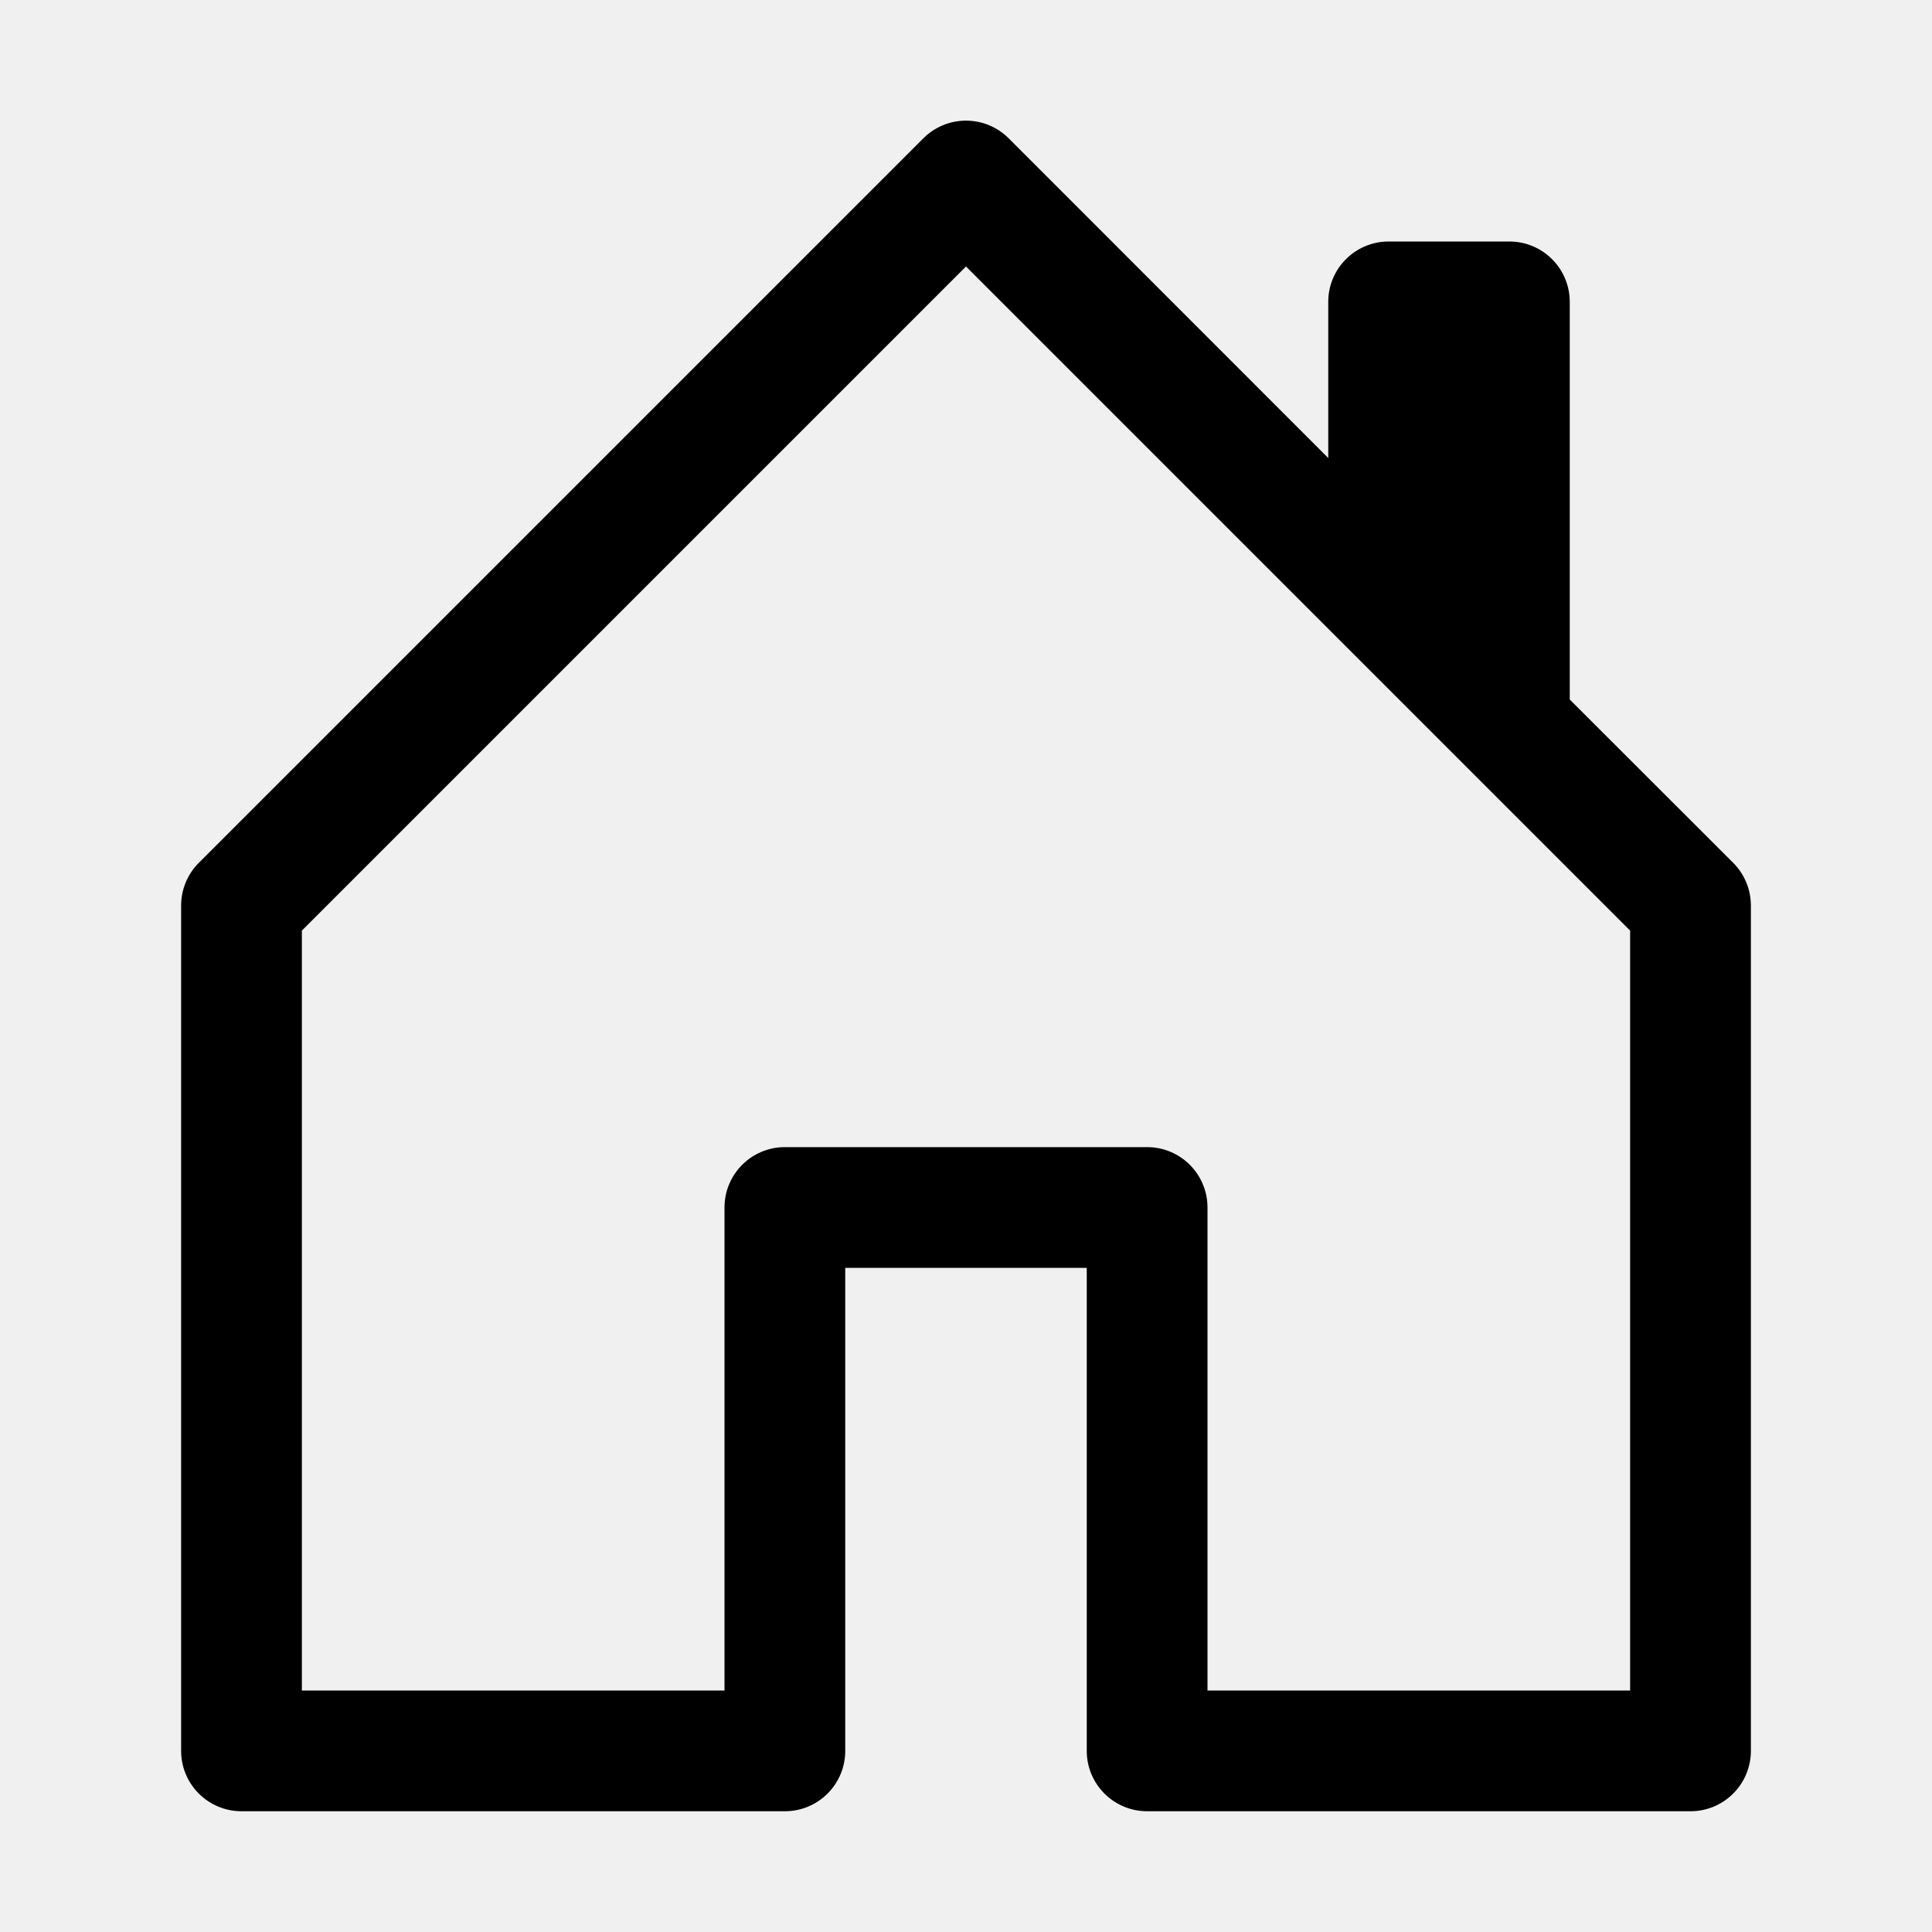
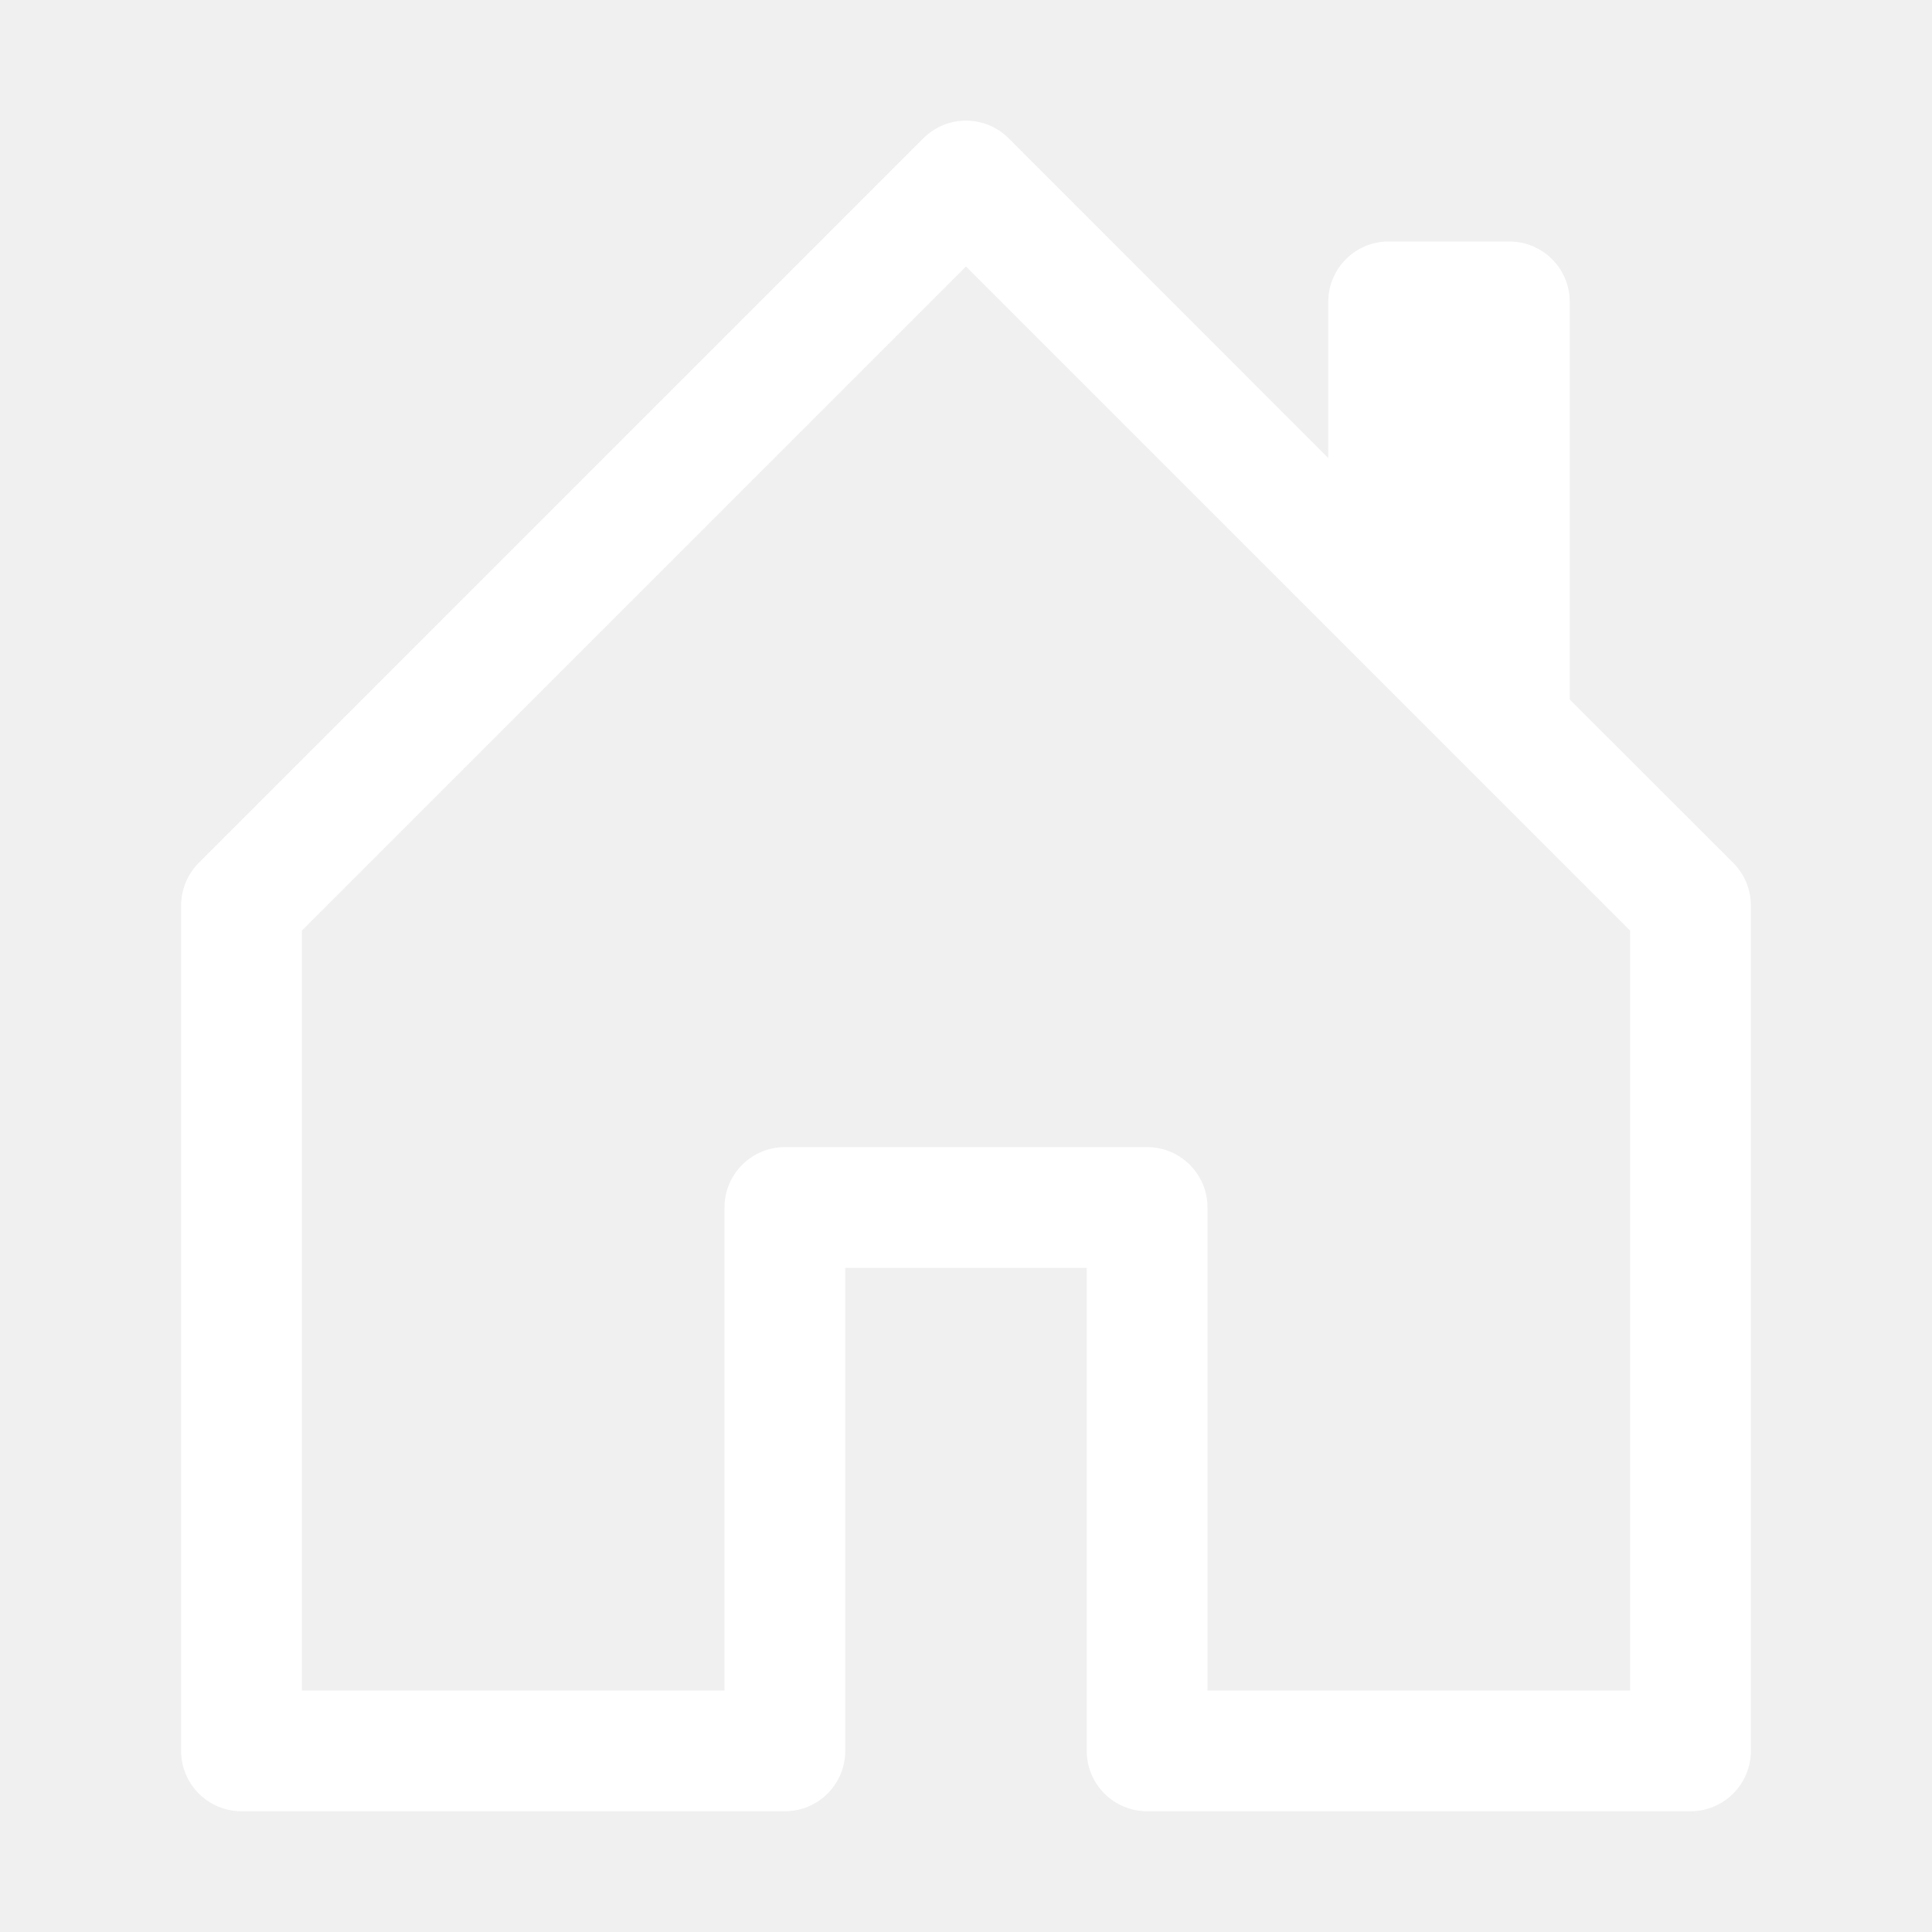
- <svg xmlns="http://www.w3.org/2000/svg" width="16" height="16" fill="currentColor" class="bi bi-house-door" viewBox="0 0 16 16">
+ <svg xmlns="http://www.w3.org/2000/svg" width="16" height="16" fill="white" class="bi bi-house-door" viewBox="0 0 16 16">
  <path d="M8.354 1.146a.5.5 0 0 0-.708 0l-6 6A.5.5 0 0 0 1.5 7.5v7a.5.5 0 0 0 .5.5h4.5a.5.5 0 0 0 .5-.5v-4h2v4a.5.5 0 0 0 .5.5H14a.5.5 0 0 0 .5-.5v-7a.5.5 0 0 0-.146-.354L13 5.793V2.5a.5.5 0 0 0-.5-.5h-1a.5.5 0 0 0-.5.5v1.293zM2.5 14V7.707l5.5-5.5 5.5 5.5V14H10v-4a.5.5 0 0 0-.5-.5h-3a.5.5 0 0 0-.5.5v4z" />
</svg>
